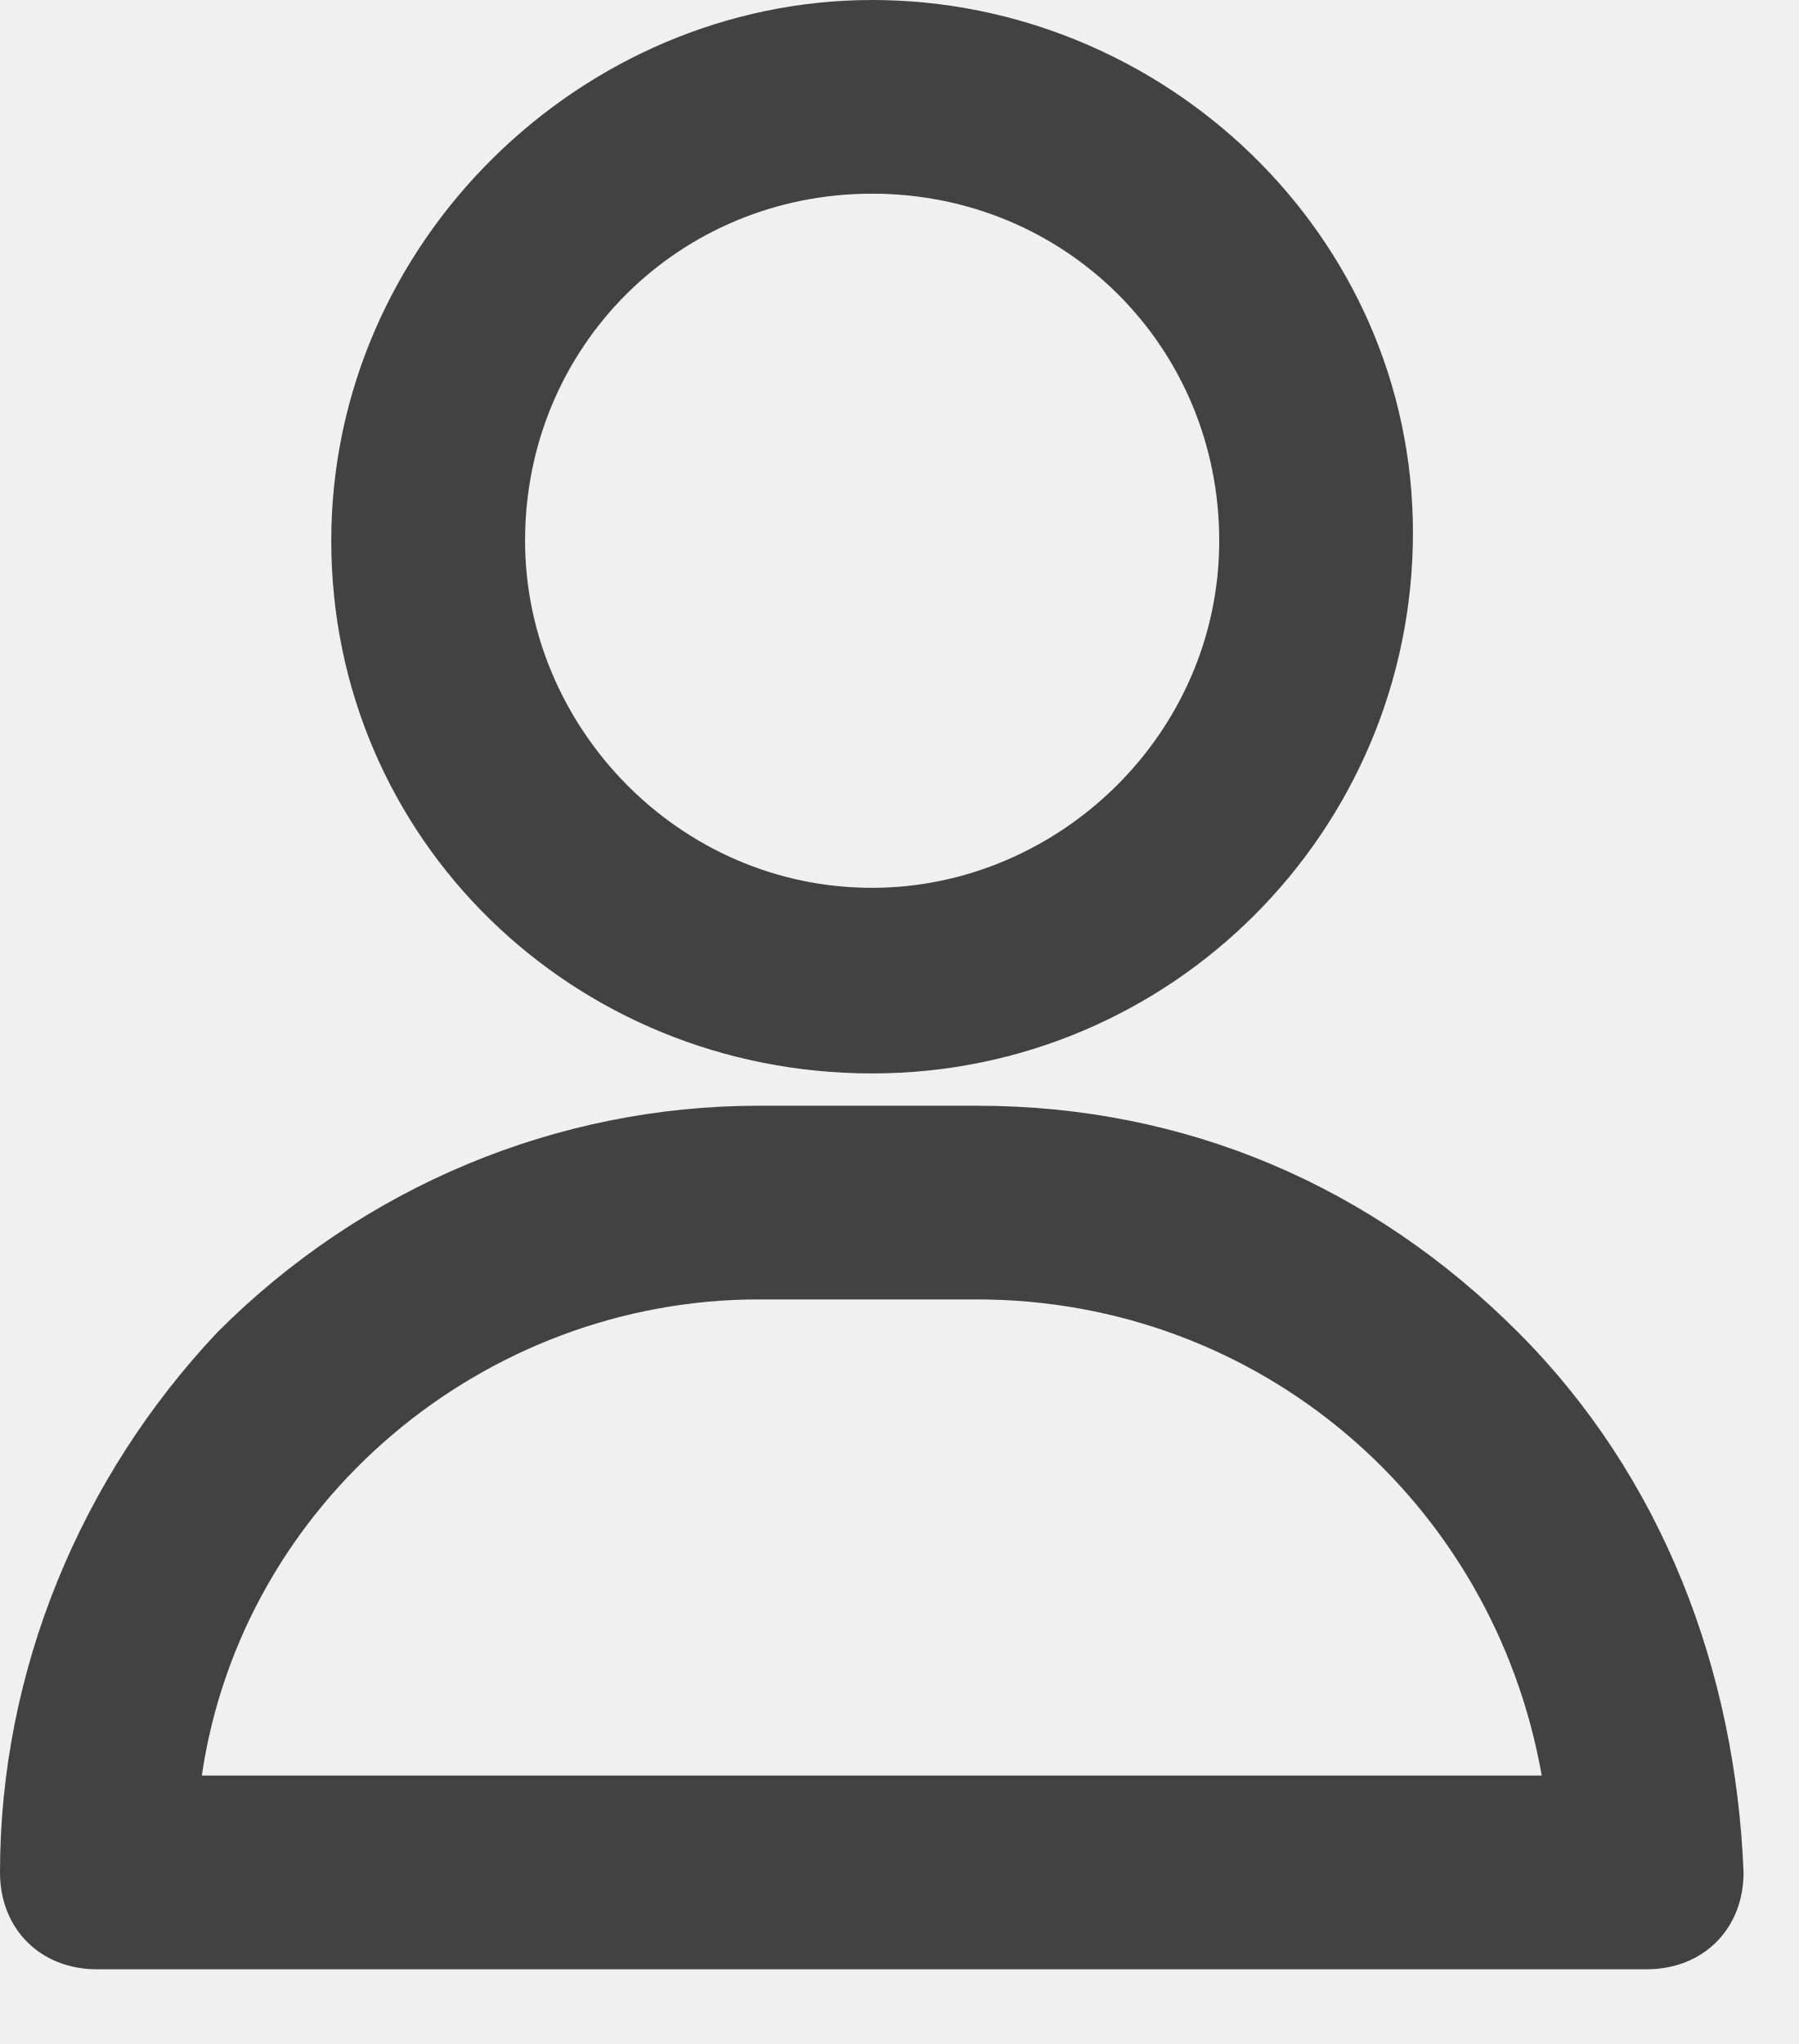
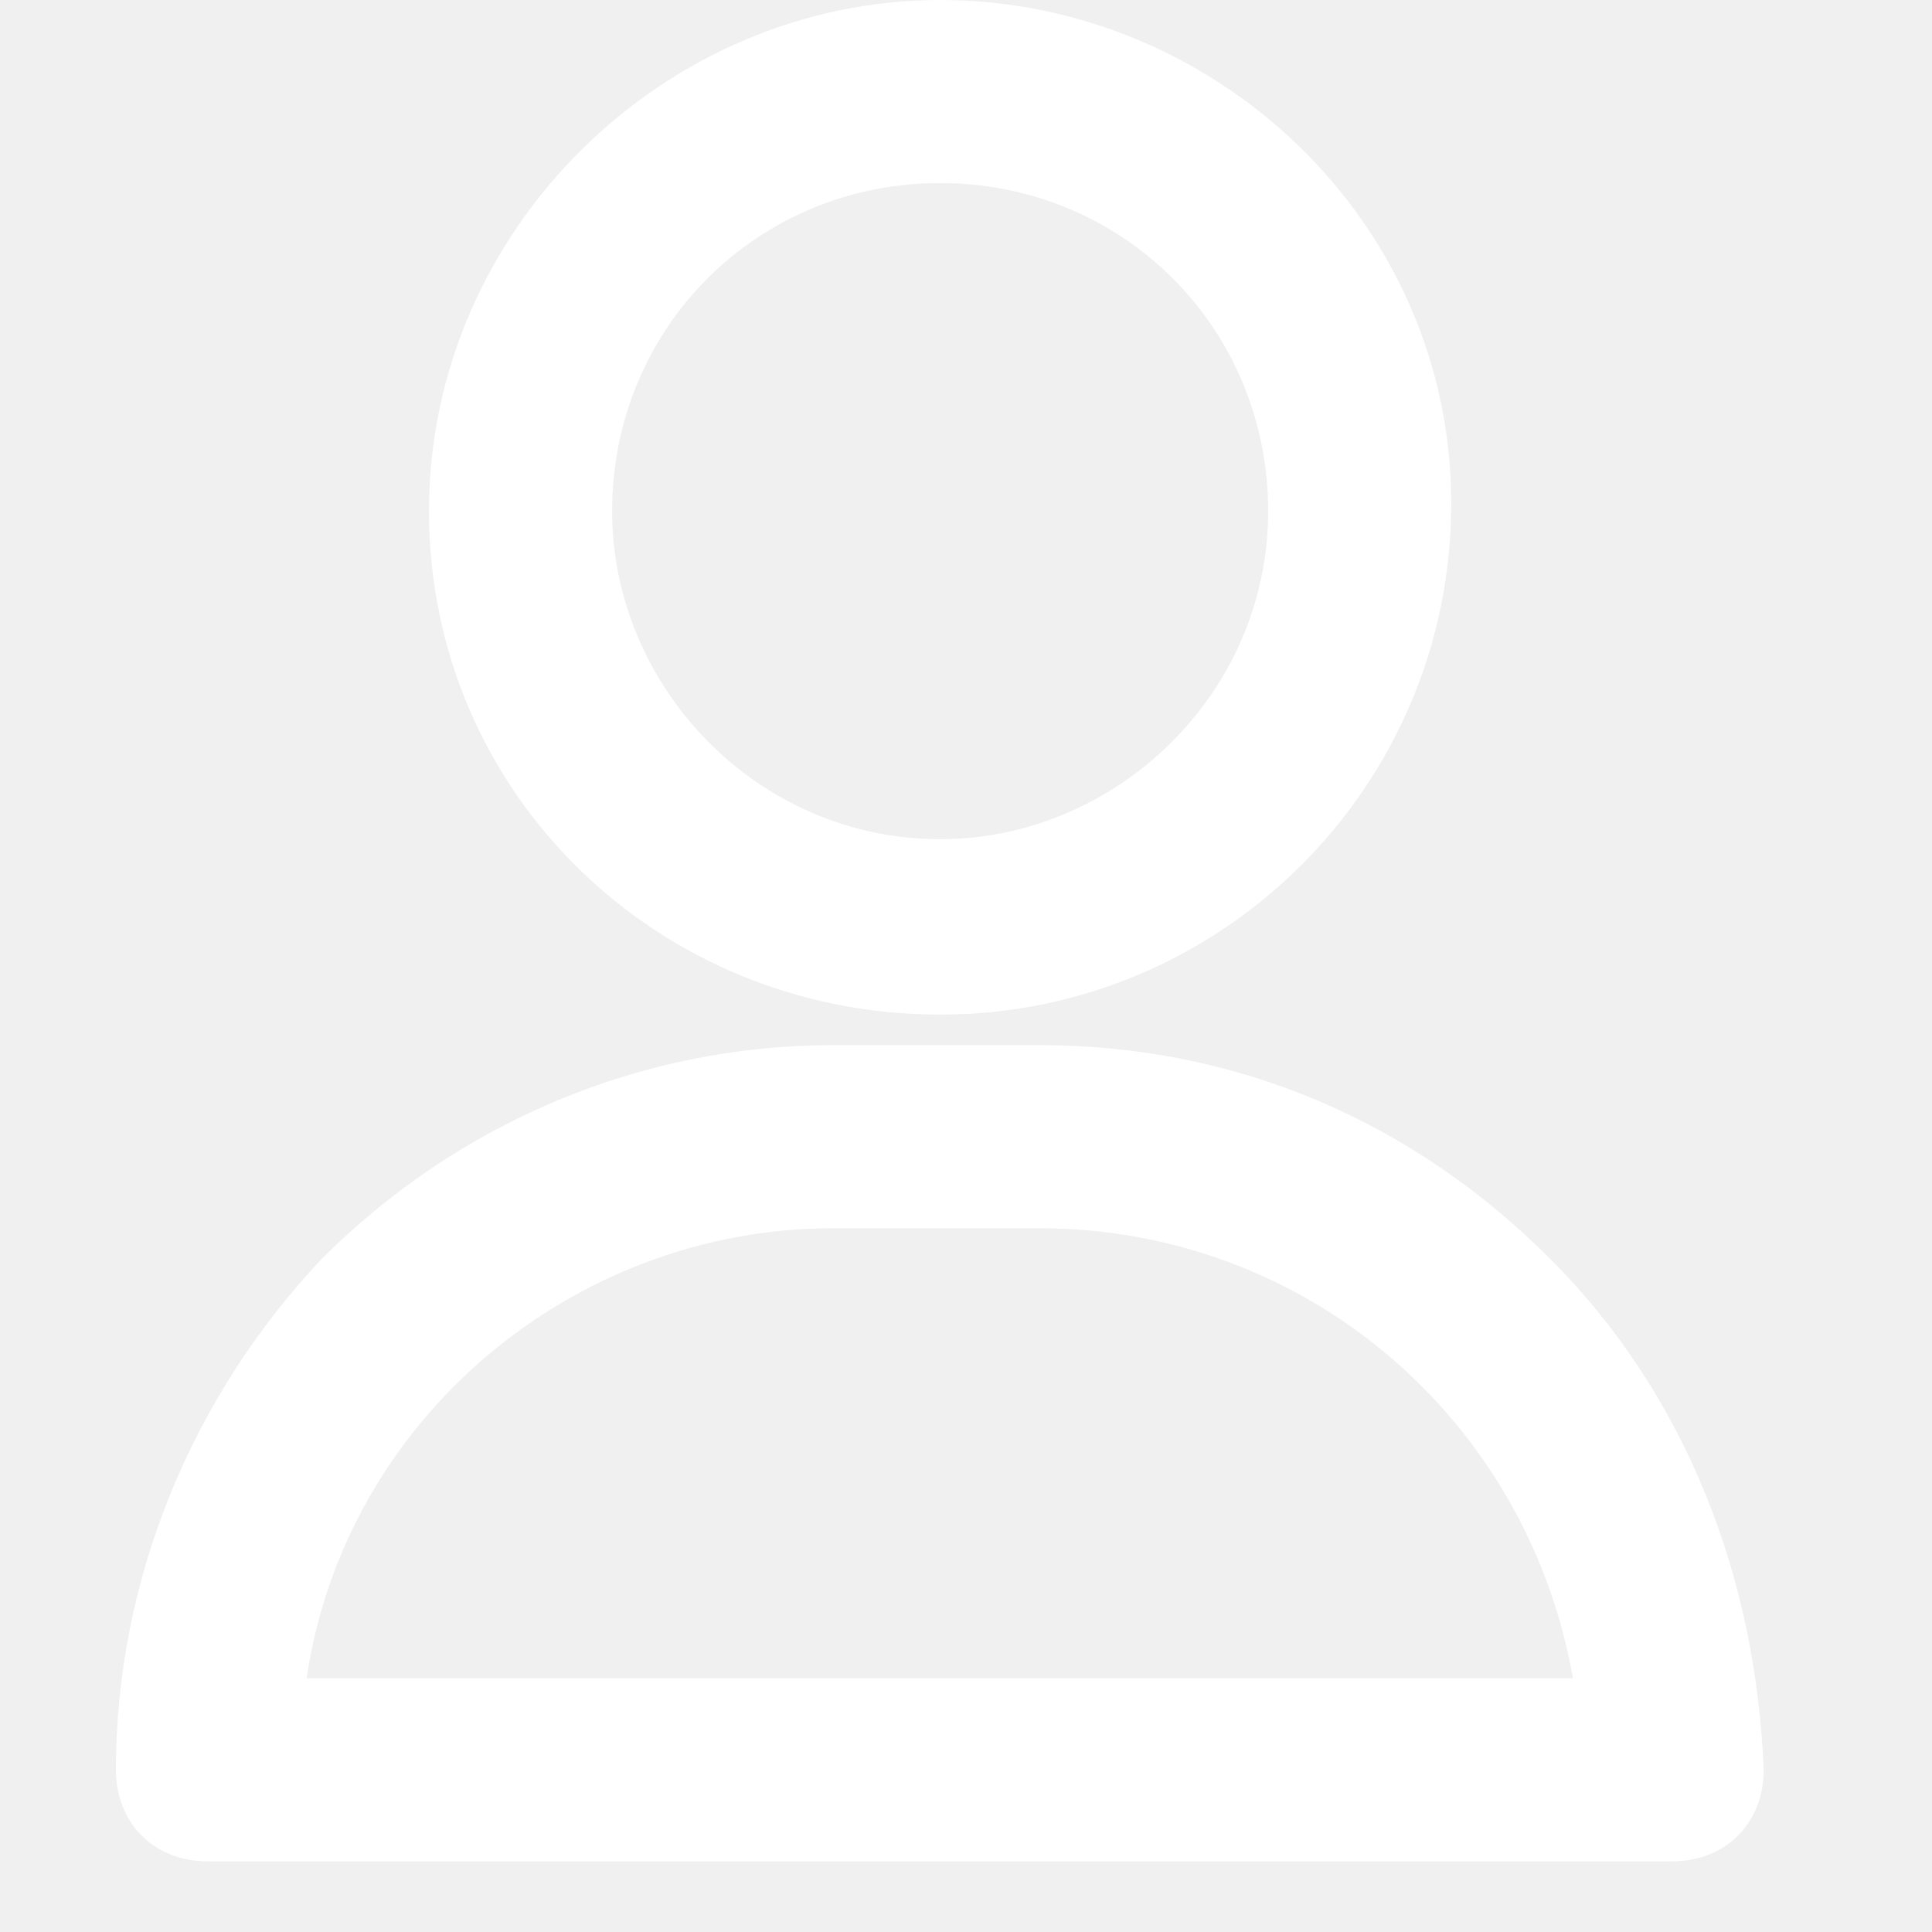
- <svg xmlns="http://www.w3.org/2000/svg" width="22" height="25" viewBox="0 0 22 25" fill="none">
+ <svg xmlns="http://www.w3.org/2000/svg" width="28" height="28" viewBox="0 0 22 25" fill="none">
  <g id="user icon">
-     <path d="M10.665 13.129C14.318 13.129 17.279 10.168 17.279 6.515C17.279 2.863 14.219 0 10.665 0C7.112 0 4.051 2.961 4.051 6.614C4.051 10.266 7.013 13.129 10.665 13.129ZM6.421 6.614C6.421 4.245 8.296 2.369 10.665 2.369C13.034 2.369 14.91 4.245 14.91 6.614C14.91 8.983 12.936 10.859 10.665 10.859C8.296 10.859 6.421 8.884 6.421 6.614Z" fill="#424242" />
-     <path d="M18.558 16.288C16.781 14.511 14.511 13.524 11.944 13.524H9.279C6.811 13.524 4.442 14.511 2.665 16.288C0.987 18.065 0 20.434 0 22.902C0 23.593 0.494 24.086 1.185 24.086H20.138C20.829 24.086 21.322 23.593 21.322 22.902C21.224 20.434 20.335 18.065 18.558 16.288ZM18.854 21.717H2.468C2.961 18.361 5.923 15.893 9.279 15.893H11.944C15.399 15.893 18.262 18.361 18.854 21.717Z" fill="#424242" />
+     <path d="M10.665 13.129C14.318 13.129 17.279 10.168 17.279 6.515C17.279 2.863 14.219 0 10.665 0C7.112 0 4.051 2.961 4.051 6.614C4.051 10.266 7.013 13.129 10.665 13.129ZM6.421 6.614C6.421 4.245 8.296 2.369 10.665 2.369C13.034 2.369 14.91 4.245 14.91 6.614C14.91 8.983 12.936 10.859 10.665 10.859C8.296 10.859 6.421 8.884 6.421 6.614Z" fill="#ffffff" />
+     <path d="M18.558 16.288C16.781 14.511 14.511 13.524 11.944 13.524H9.279C6.811 13.524 4.442 14.511 2.665 16.288C0.987 18.065 0 20.434 0 22.902C0 23.593 0.494 24.086 1.185 24.086H20.138C20.829 24.086 21.322 23.593 21.322 22.902C21.224 20.434 20.335 18.065 18.558 16.288ZM18.854 21.717H2.468C2.961 18.361 5.923 15.893 9.279 15.893H11.944C15.399 15.893 18.262 18.361 18.854 21.717Z" fill="#ffffff" />
  </g>
</svg>
